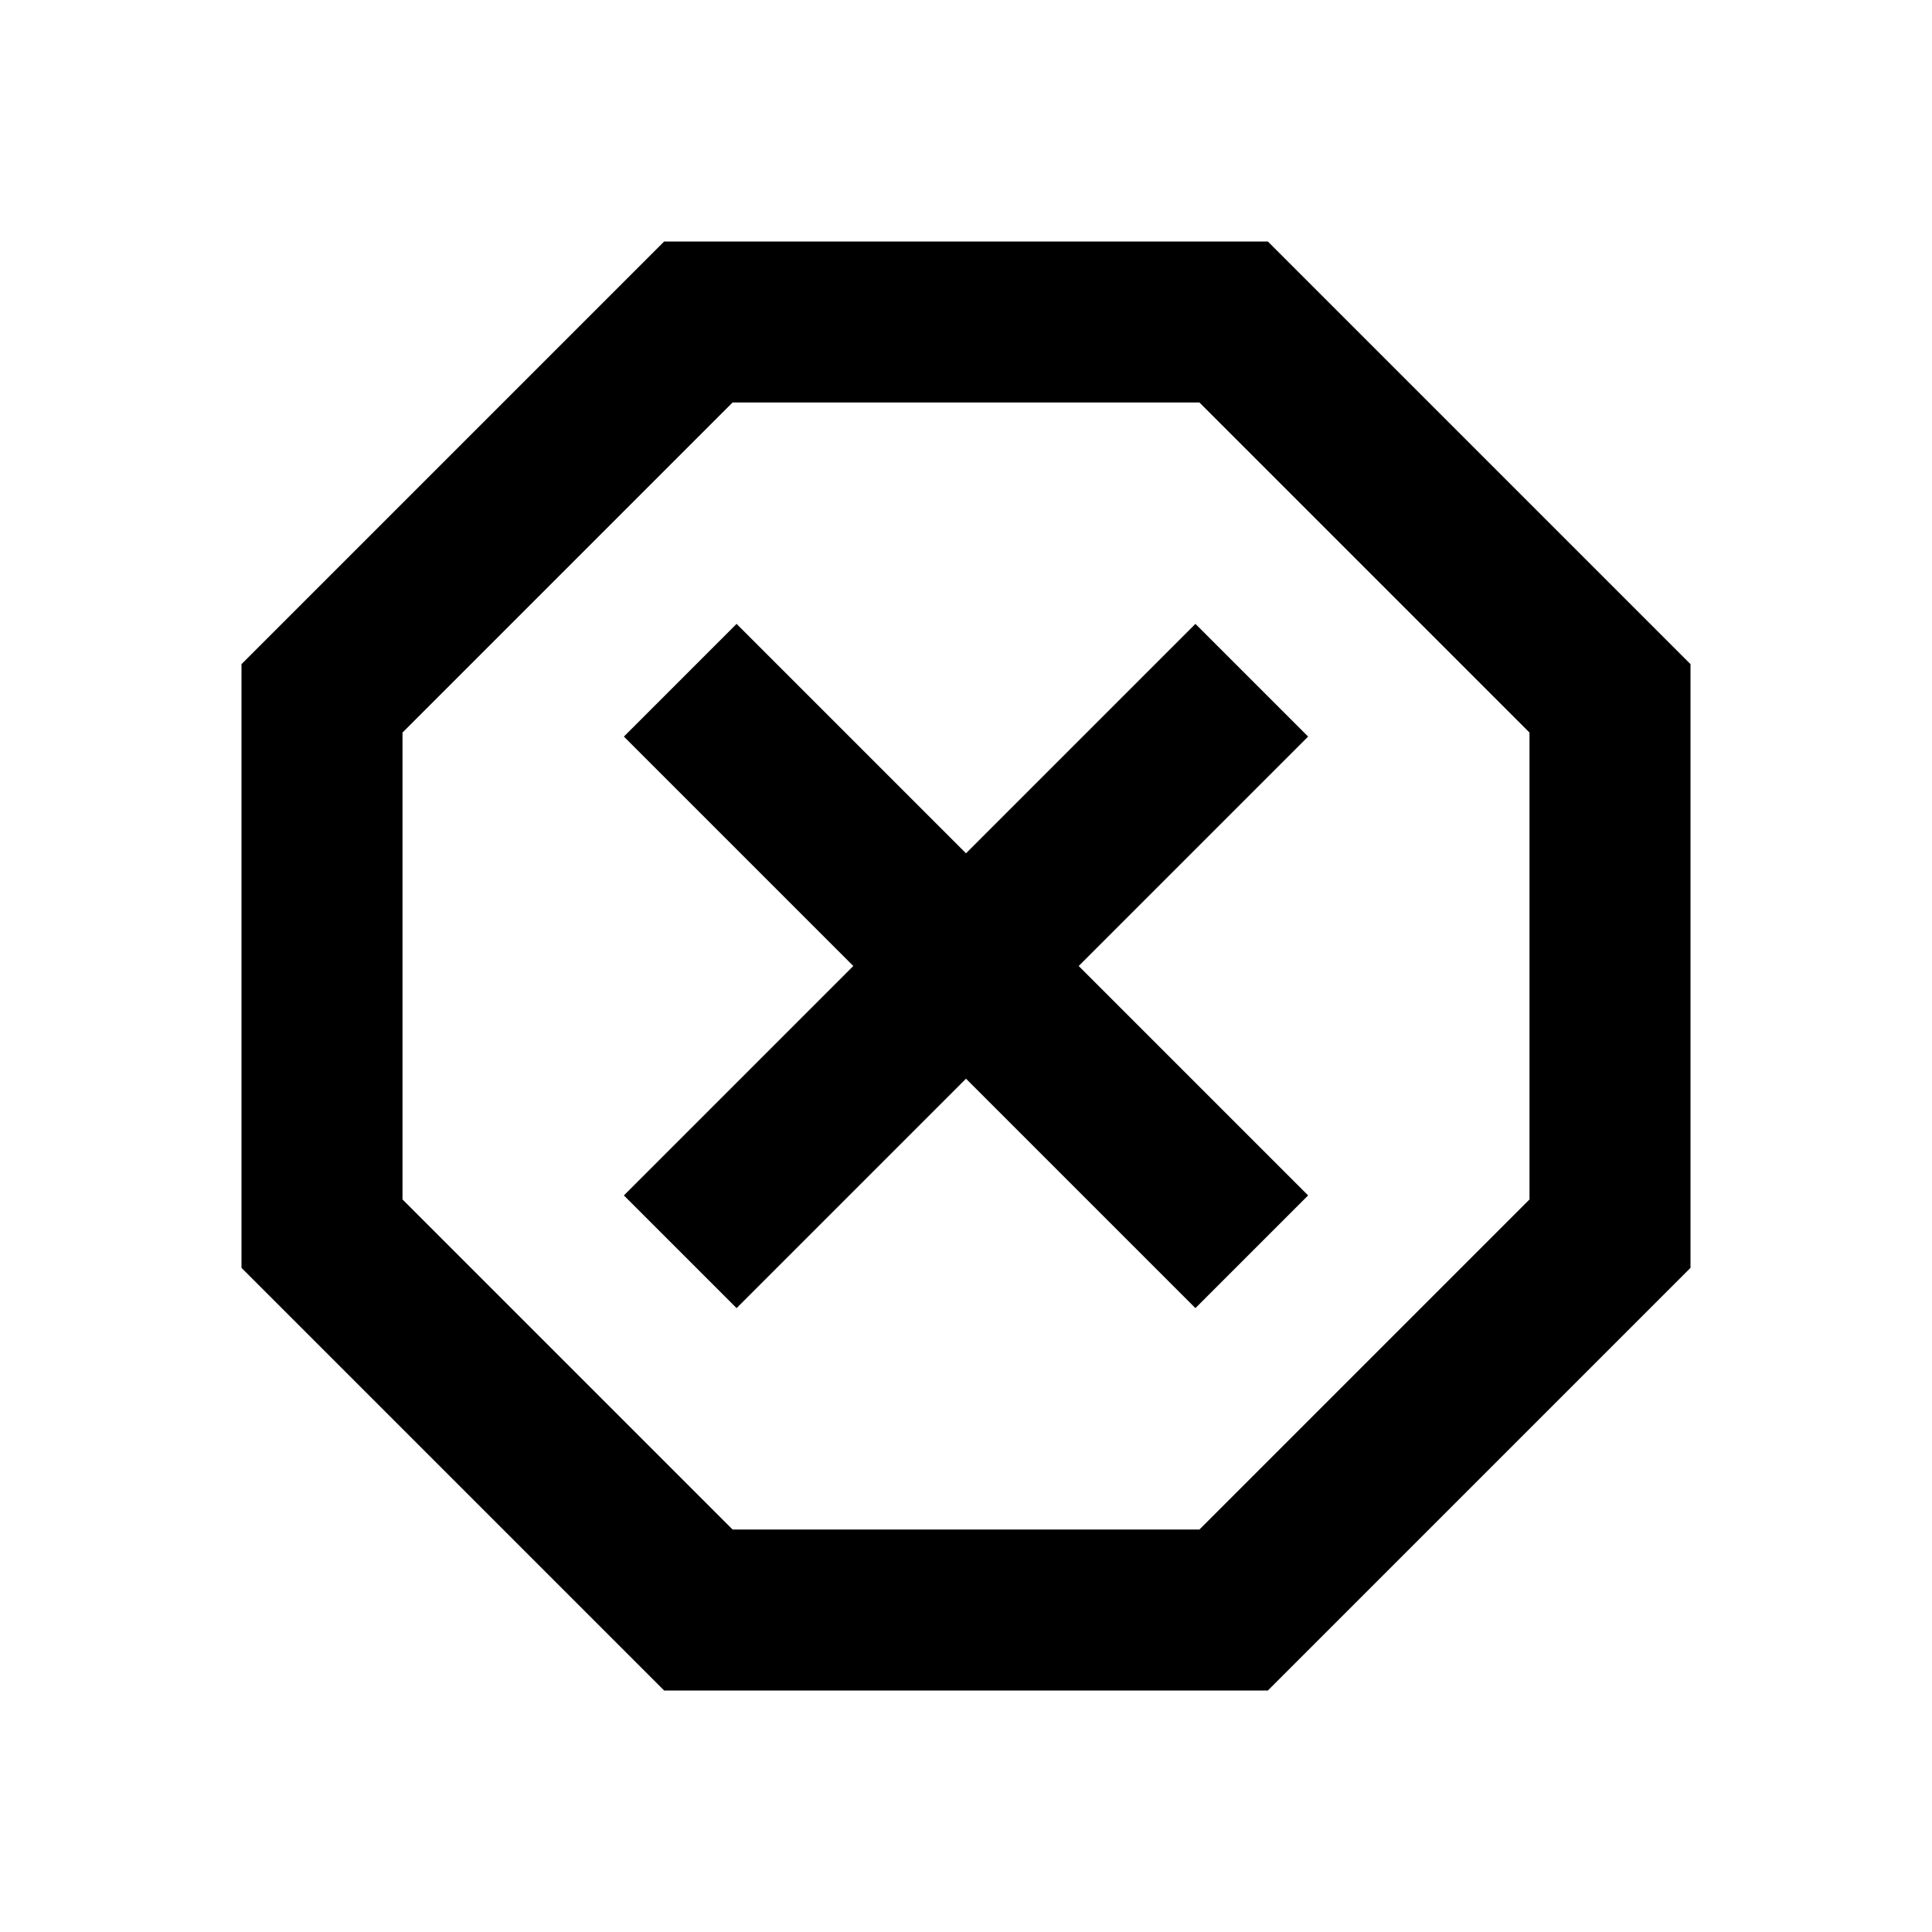
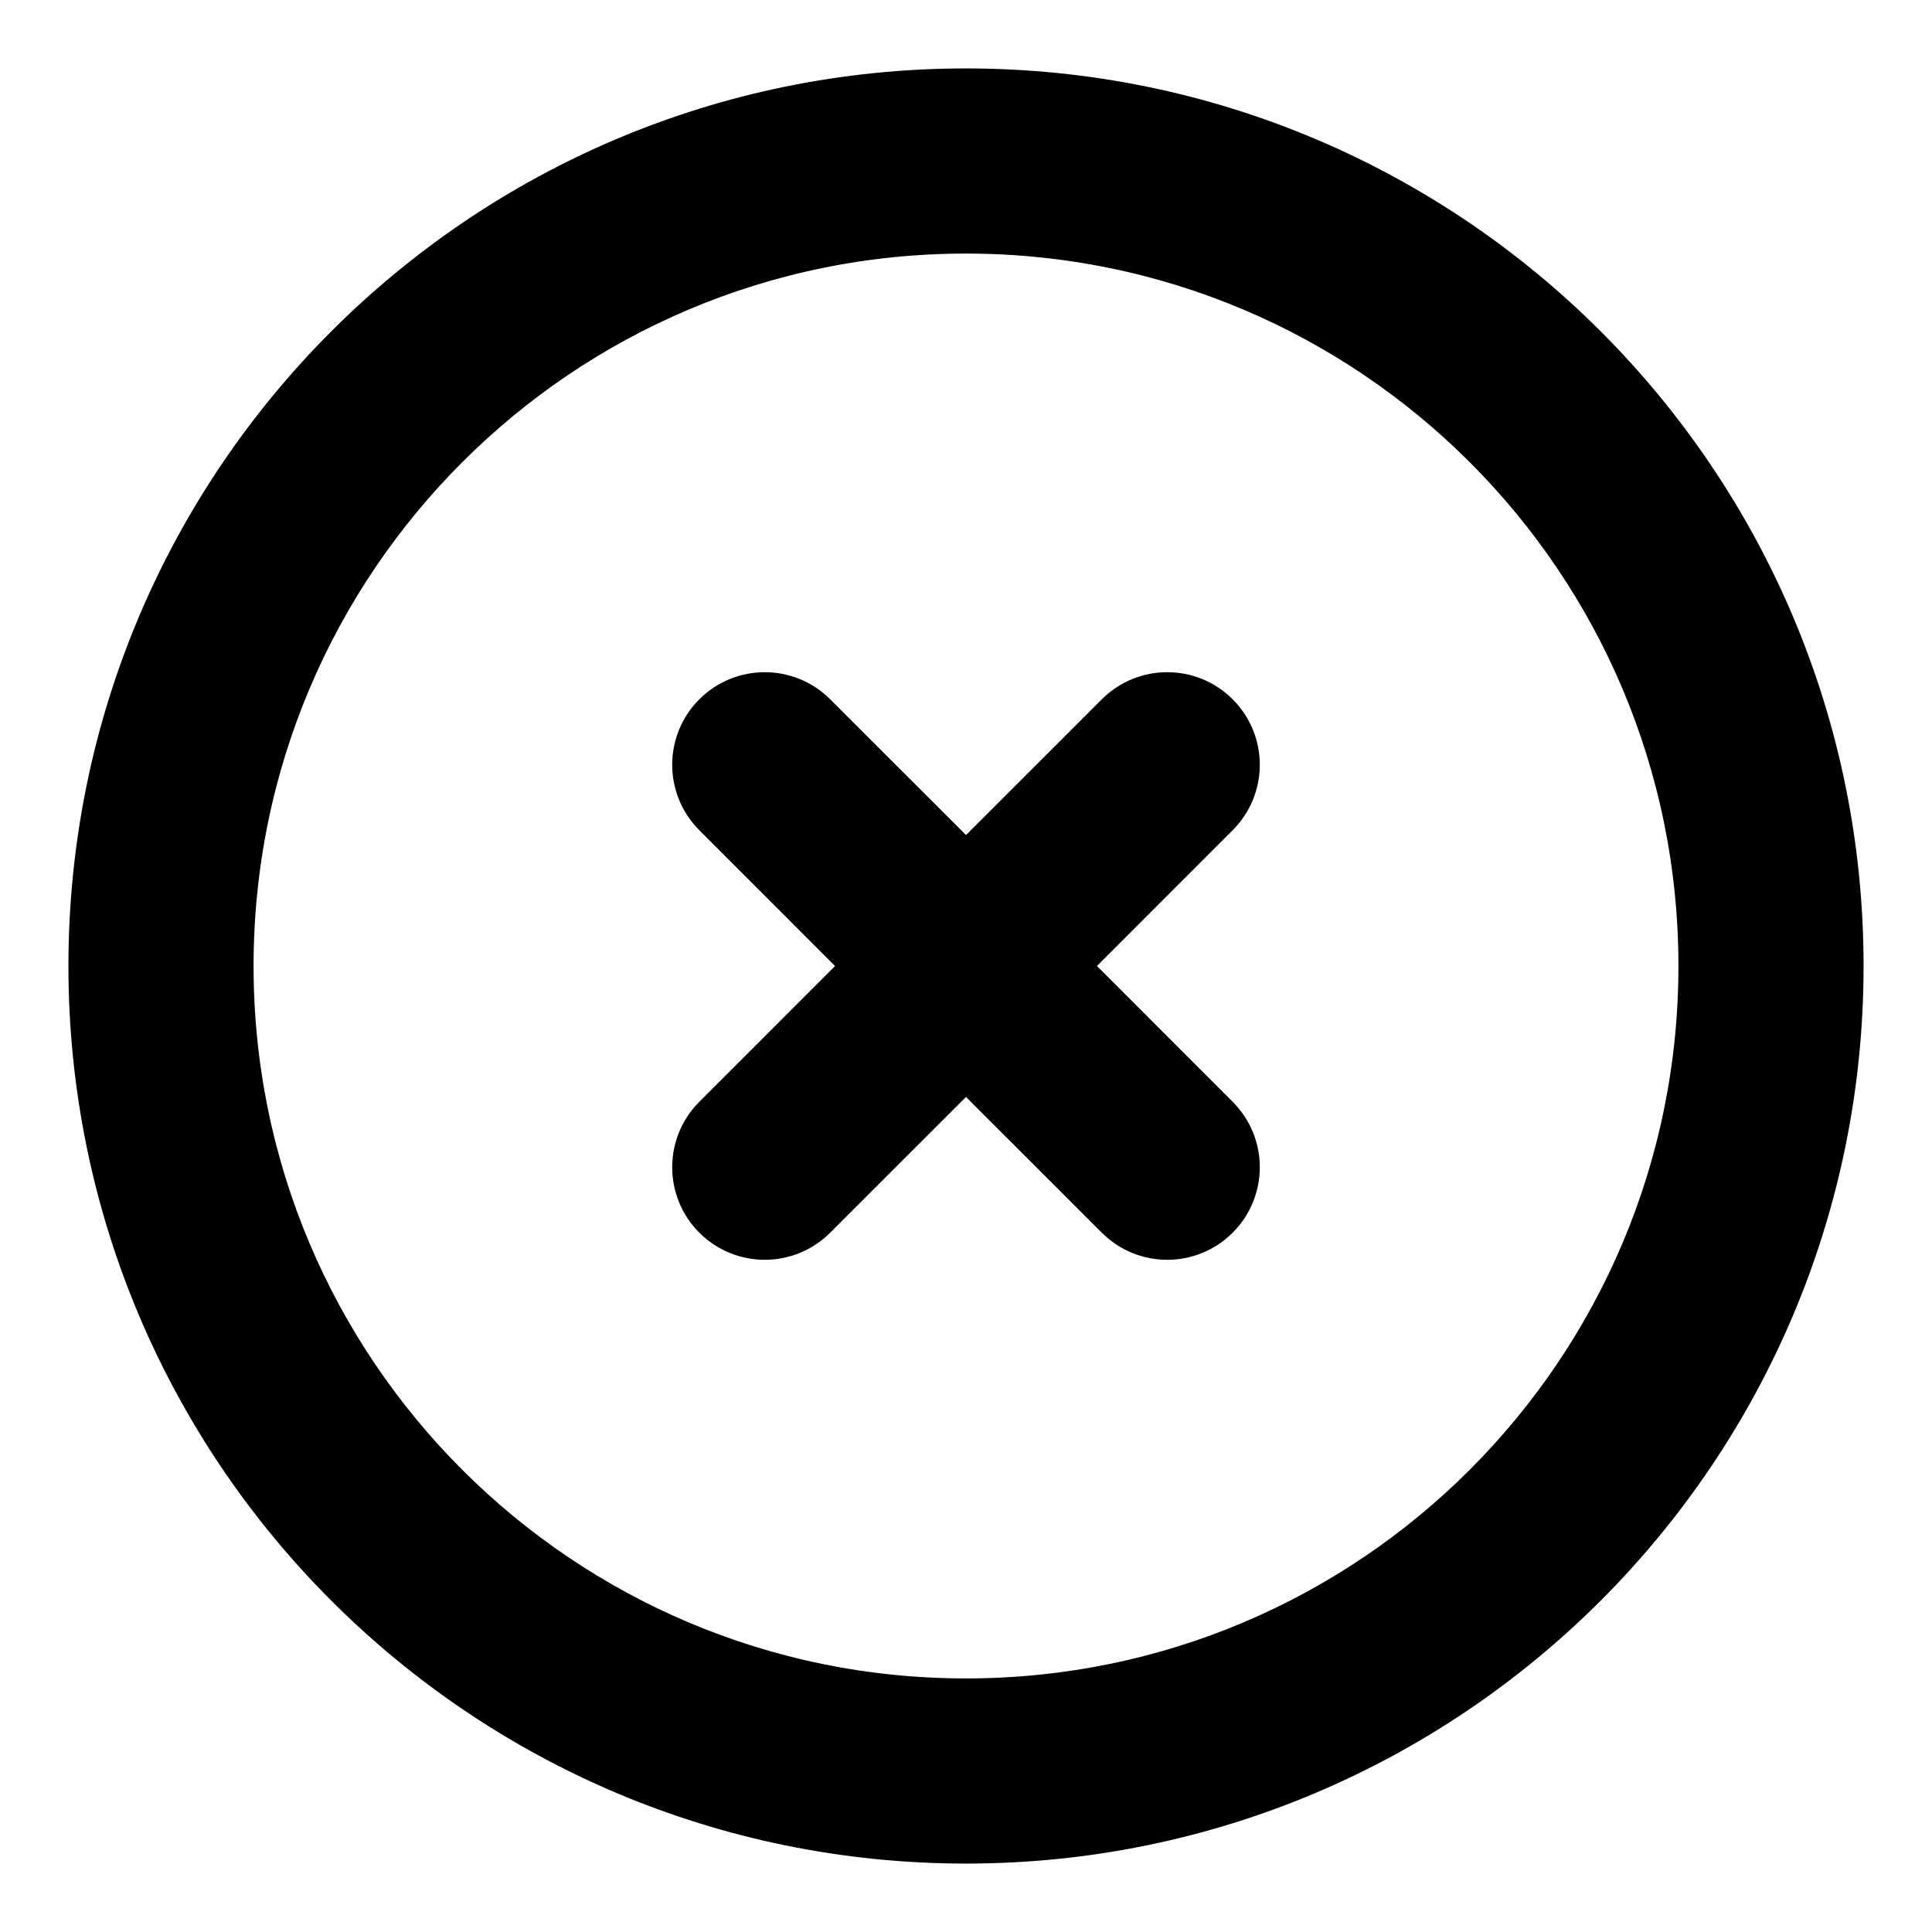
- <svg xmlns="http://www.w3.org/2000/svg" height="24px" viewBox="0 -960 960 960" width="24px" fill="#000000">
-   <path d="M330-120 120-330v-300l210-210h300l210 210v300L630-120H330Zm36-190 114-114 114 114 56-56-114-114 114-114-56-56-114 114-114-114-56 56 114 114-114 114 56 56Zm-2 110h232l164-164v-232L596-760H364L200-596v232l164 164Zm116-280Z" />
+ <svg xmlns="http://www.w3.org/2000/svg" width="24" height="24" viewBox="0 0 24 24" fill="none">
+   <path stroke="black" stroke-width="0.8px" d="M10.03 8.97C9.737 8.677 9.263 8.677 8.97 8.97C8.677 9.263 8.677 9.737 8.97 10.03L10.939 12L8.97 13.97C8.677 14.262 8.677 14.737 8.97 15.03C9.263 15.323 9.737 15.323 10.03 15.03L12 13.061L13.97 15.03C14.262 15.323 14.737 15.323 15.03 15.03C15.323 14.737 15.323 14.262 15.03 13.97L13.061 12L15.03 10.03C15.323 9.737 15.323 9.263 15.03 8.97C14.737 8.677 14.262 8.677 13.97 8.97L12 10.939L10.03 8.97Z" fill="black" />
+   <path stroke="black" stroke-width="0.8px" fill-rule="evenodd" clip-rule="evenodd" d="M12 1.25C6.063 1.25 1.25 6.063 1.25 12C1.25 17.937 6.063 22.75 12 22.75C17.937 22.75 22.75 17.937 22.75 12C22.75 6.063 17.937 1.25 12 1.25ZM2.75 12C2.75 6.891 6.891 2.75 12 2.75C17.109 2.75 21.25 6.891 21.25 12C21.25 17.109 17.109 21.25 12 21.25C6.891 21.25 2.75 17.109 2.75 12Z" fill="black" />
</svg>
